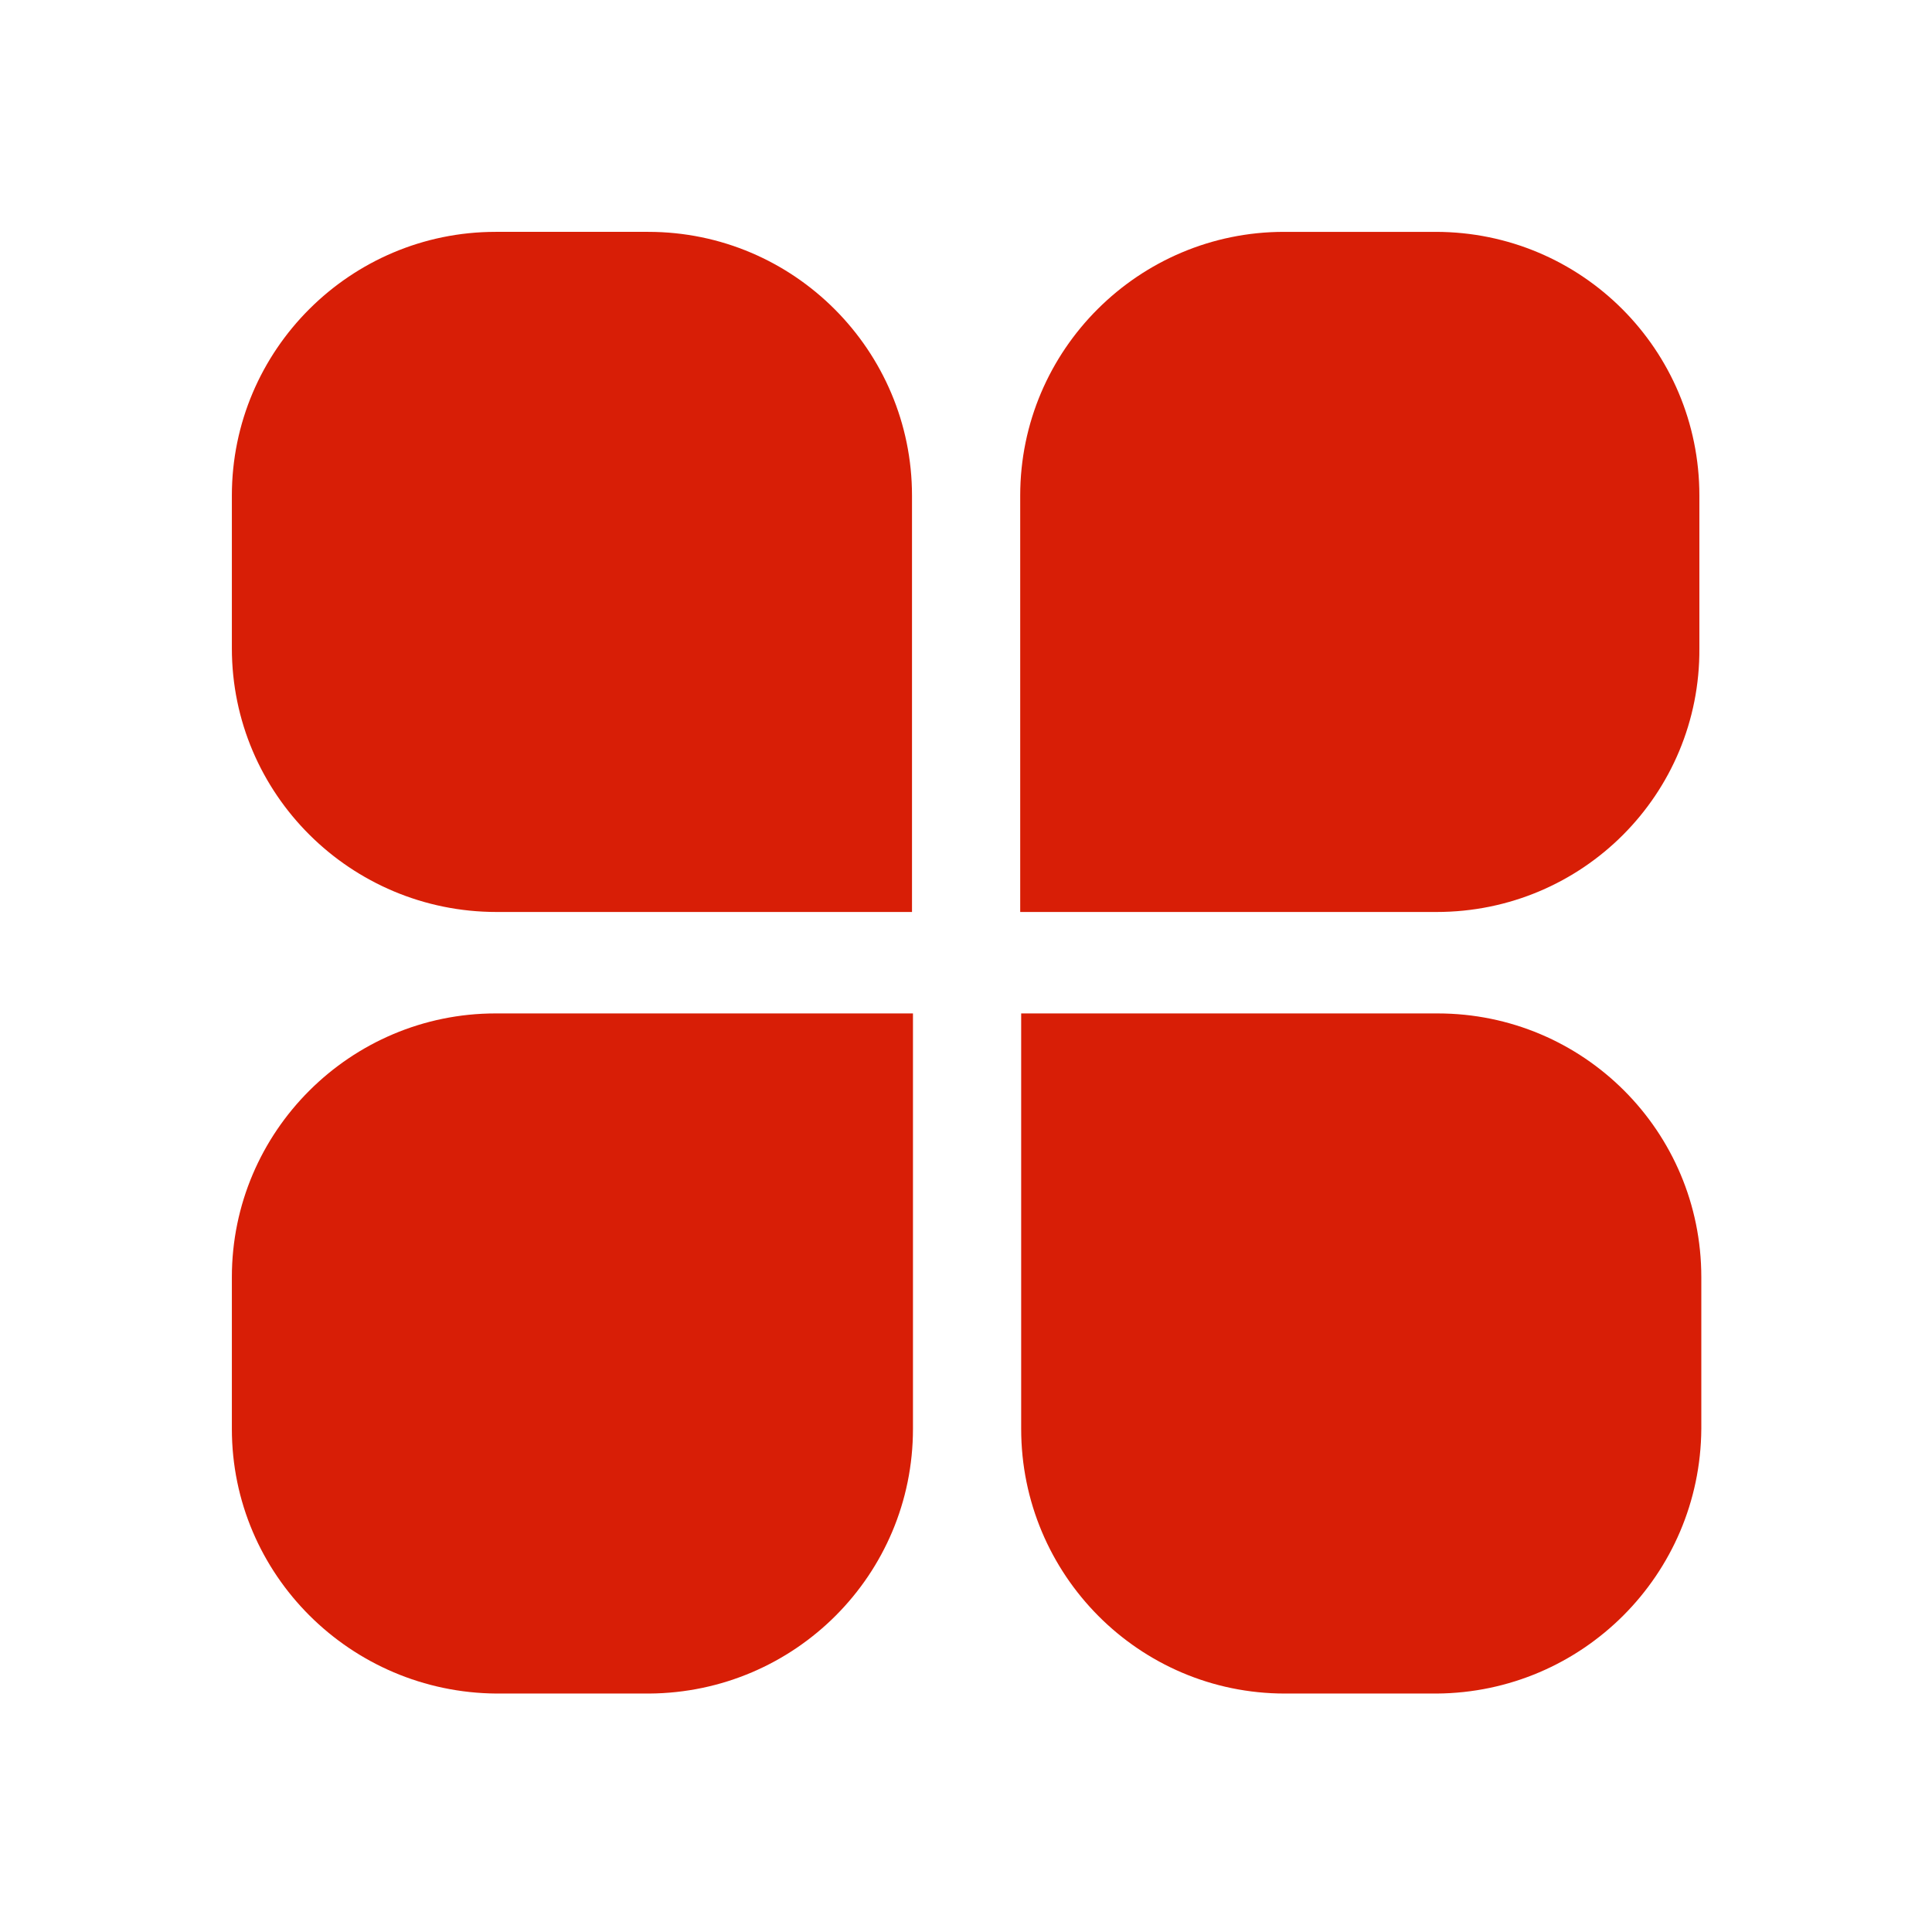
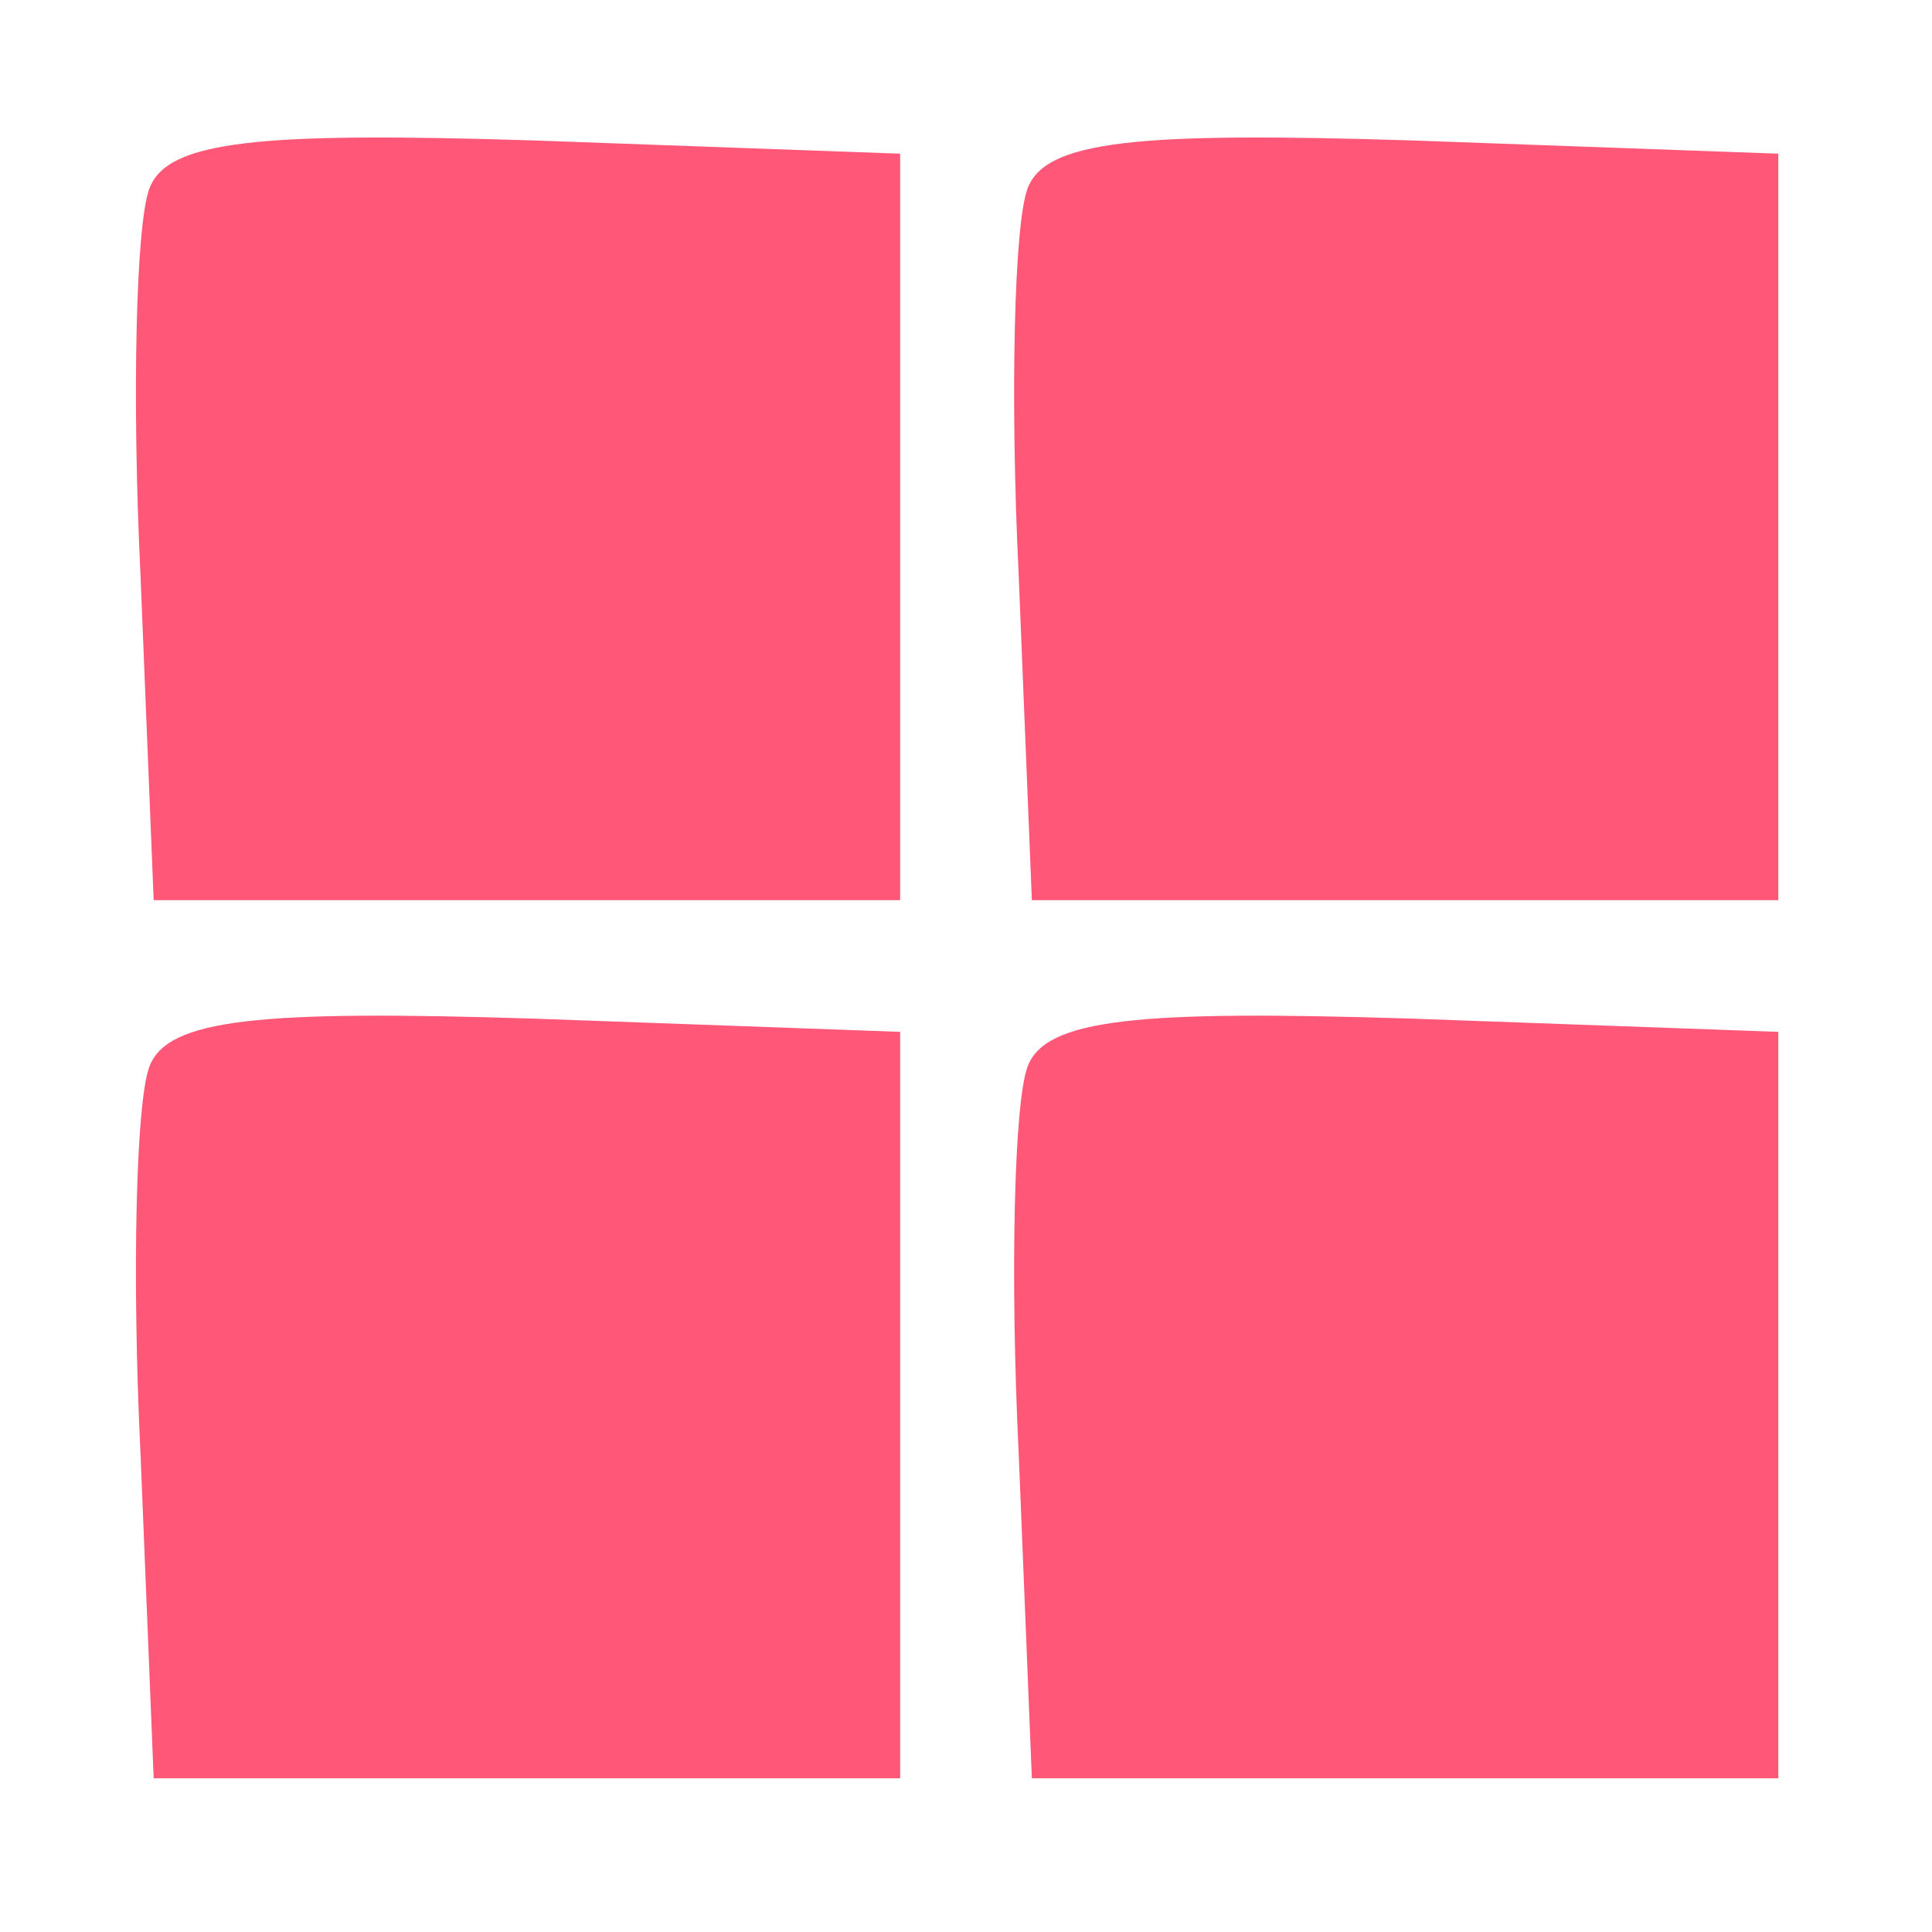
- <svg xmlns="http://www.w3.org/2000/svg" t="1587439043685" class="icon" viewBox="0 0 1028 1024" version="1.1" p-id="28126" width="200.781" height="200">
-   <defs>
-     <style type="text/css" />
-   </defs>
-   <path d="M264.225 150.618h81.221c62.201 0 112.578 50.378 112.578 112.578v195.341H264.225c-62.201 0-112.578-50.378-112.578-112.578v-82.249c0-62.201 50.378-112.578 112.578-112.578v-0.514z" fill="#d81e06" p-id="28127" />
-   <path d="M485.783 485.269H264.225C186.602 485.269 123.373 422.554 123.373 344.932V263.711C123.373 186.088 186.602 123.373 263.711 123.373h81.221c77.622 0 140.337 63.229 140.337 140.337v221.558zM264.225 177.863c-47.293 0-85.847 38.554-85.847 85.847v81.221c0 47.293 38.554 85.847 85.847 85.847h167.068V263.711c0-47.293-38.554-85.847-85.847-85.847H264.225z m419.47-27.245h80.707c62.201 0 112.578 50.378 112.578 112.578v82.249c0 62.201-50.378 112.578-112.578 112.578h-194.313V263.711c-0.514-62.201 49.349-112.578 111.55-113.092h2.056z" fill="#d81e06" p-id="28128" />
-   <path d="M764.402 485.269h-221.558V263.711c0-77.622 63.229-140.337 140.337-140.337h80.707c77.622 0 140.337 62.715 140.337 140.337v81.221c0.514 77.622-62.201 140.337-139.823 140.337z m-167.068-54.49h167.068c47.293 0 85.847-38.554 86.361-85.847V263.711c0-47.293-38.554-85.847-86.361-85.847H683.695c-47.293 0-85.847 38.554-85.847 85.847l-0.514 167.068z m167.068 441.574H683.695c-62.201 0-112.578-50.378-112.578-112.578v-193.799h193.285c62.201 0 112.578 50.378 112.578 112.578v81.221c0 62.201-50.378 112.578-112.578 112.578z" fill="#d81e06" p-id="28129" />
-   <path d="M764.402 901.141H683.695c-77.622 0-140.337-63.229-140.337-140.851v-221.044h221.558c77.622 0 140.337 62.715 140.337 140.337v80.707c-0.514 77.622-63.229 140.337-140.851 140.851z m-167.068-307.92v166.554c0 47.293 38.554 85.847 85.847 85.847h81.221c47.293 0 85.847-38.04 86.361-85.333V679.068c0-47.293-38.554-85.847-85.847-85.847h-167.582z m-333.108-26.731h194.313v193.799c0 62.201-50.378 112.578-112.578 112.578h-82.249c-62.201 0-112.578-50.378-112.578-112.578v-80.707c-0.514-62.201 49.349-112.578 111.55-113.092h1.542z" fill="#d81e06" p-id="28130" />
-   <path d="M345.446 901.141H264.225C186.602 900.627 123.373 837.912 123.373 760.289v-80.707c0-77.622 63.229-140.337 140.337-140.337h222.072v221.044c0 77.622-62.715 140.337-140.337 140.851z m-81.221-307.92c-47.293 0-85.847 38.554-85.847 85.847v80.707c0 47.293 38.554 85.847 85.847 85.847h81.221c47.293 0 85.847-38.554 85.847-85.847v-166.554H264.225z" fill="#d81e06" p-id="28131" />
+ <svg xmlns="http://www.w3.org/2000/svg" version="1.0" width="44pt" height="44pt" viewBox="0 0 44 44" preserveAspectRatio="xMidYMid meet">
+   <g transform="translate(0,44) scale(0.1,-0.1)" fill="#ff5777" stroke="none">
+     <path d="M34 397 c-3 -8 -4 -47 -2 -88 l3 -74 85 0 85 0 0 85 0 85 -83 3 c-63 2 -84 0 -88 -11z" />
+     <path d="M234 397 c-3 -8 -4 -47 -2 -88 l3 -74 85 0 85 0 0 85 0 85 -83 3 c-63 2 -84 0 -88 -11z" />
+     <path d="M34 197 c-3 -8 -4 -47 -2 -88 l3 -74 85 0 85 0 0 85 0 85 -83 3 c-63 2 -84 0 -88 -11z" />
+     <path d="M234 197 c-3 -8 -4 -47 -2 -88 l3 -74 85 0 85 0 0 85 0 85 -83 3 c-63 2 -84 0 -88 -11z" />
+   </g>
</svg>
